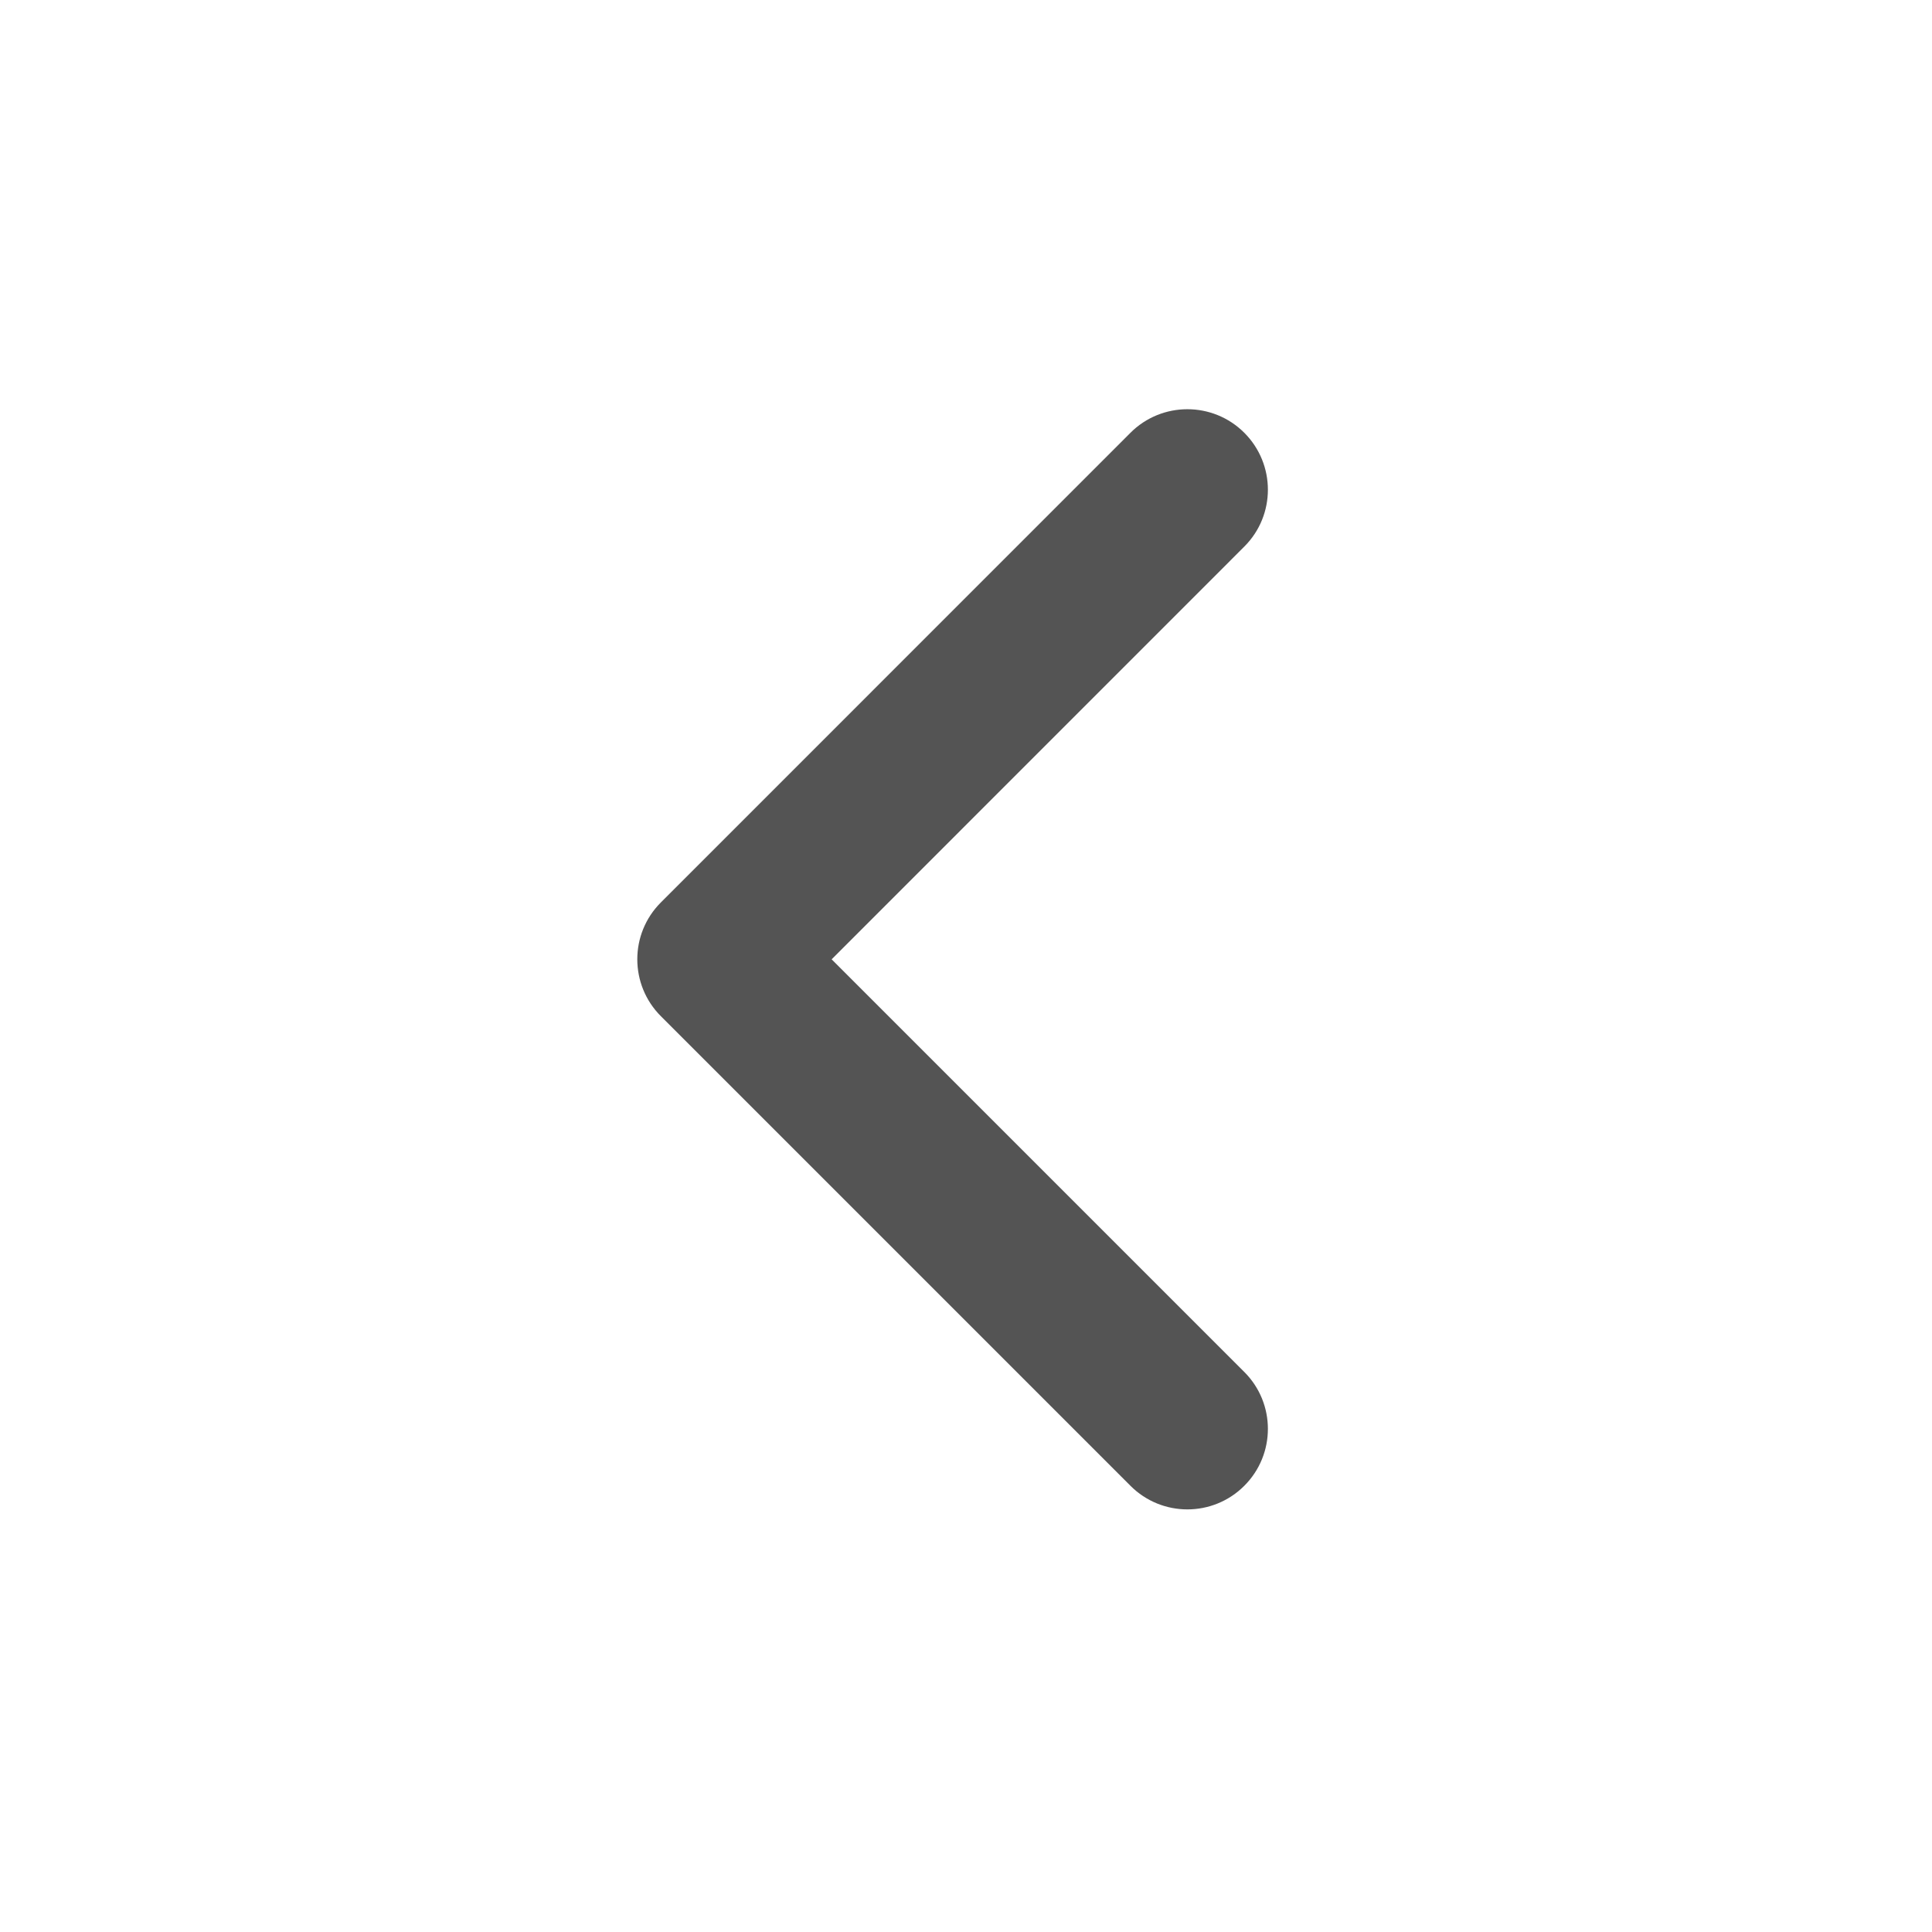
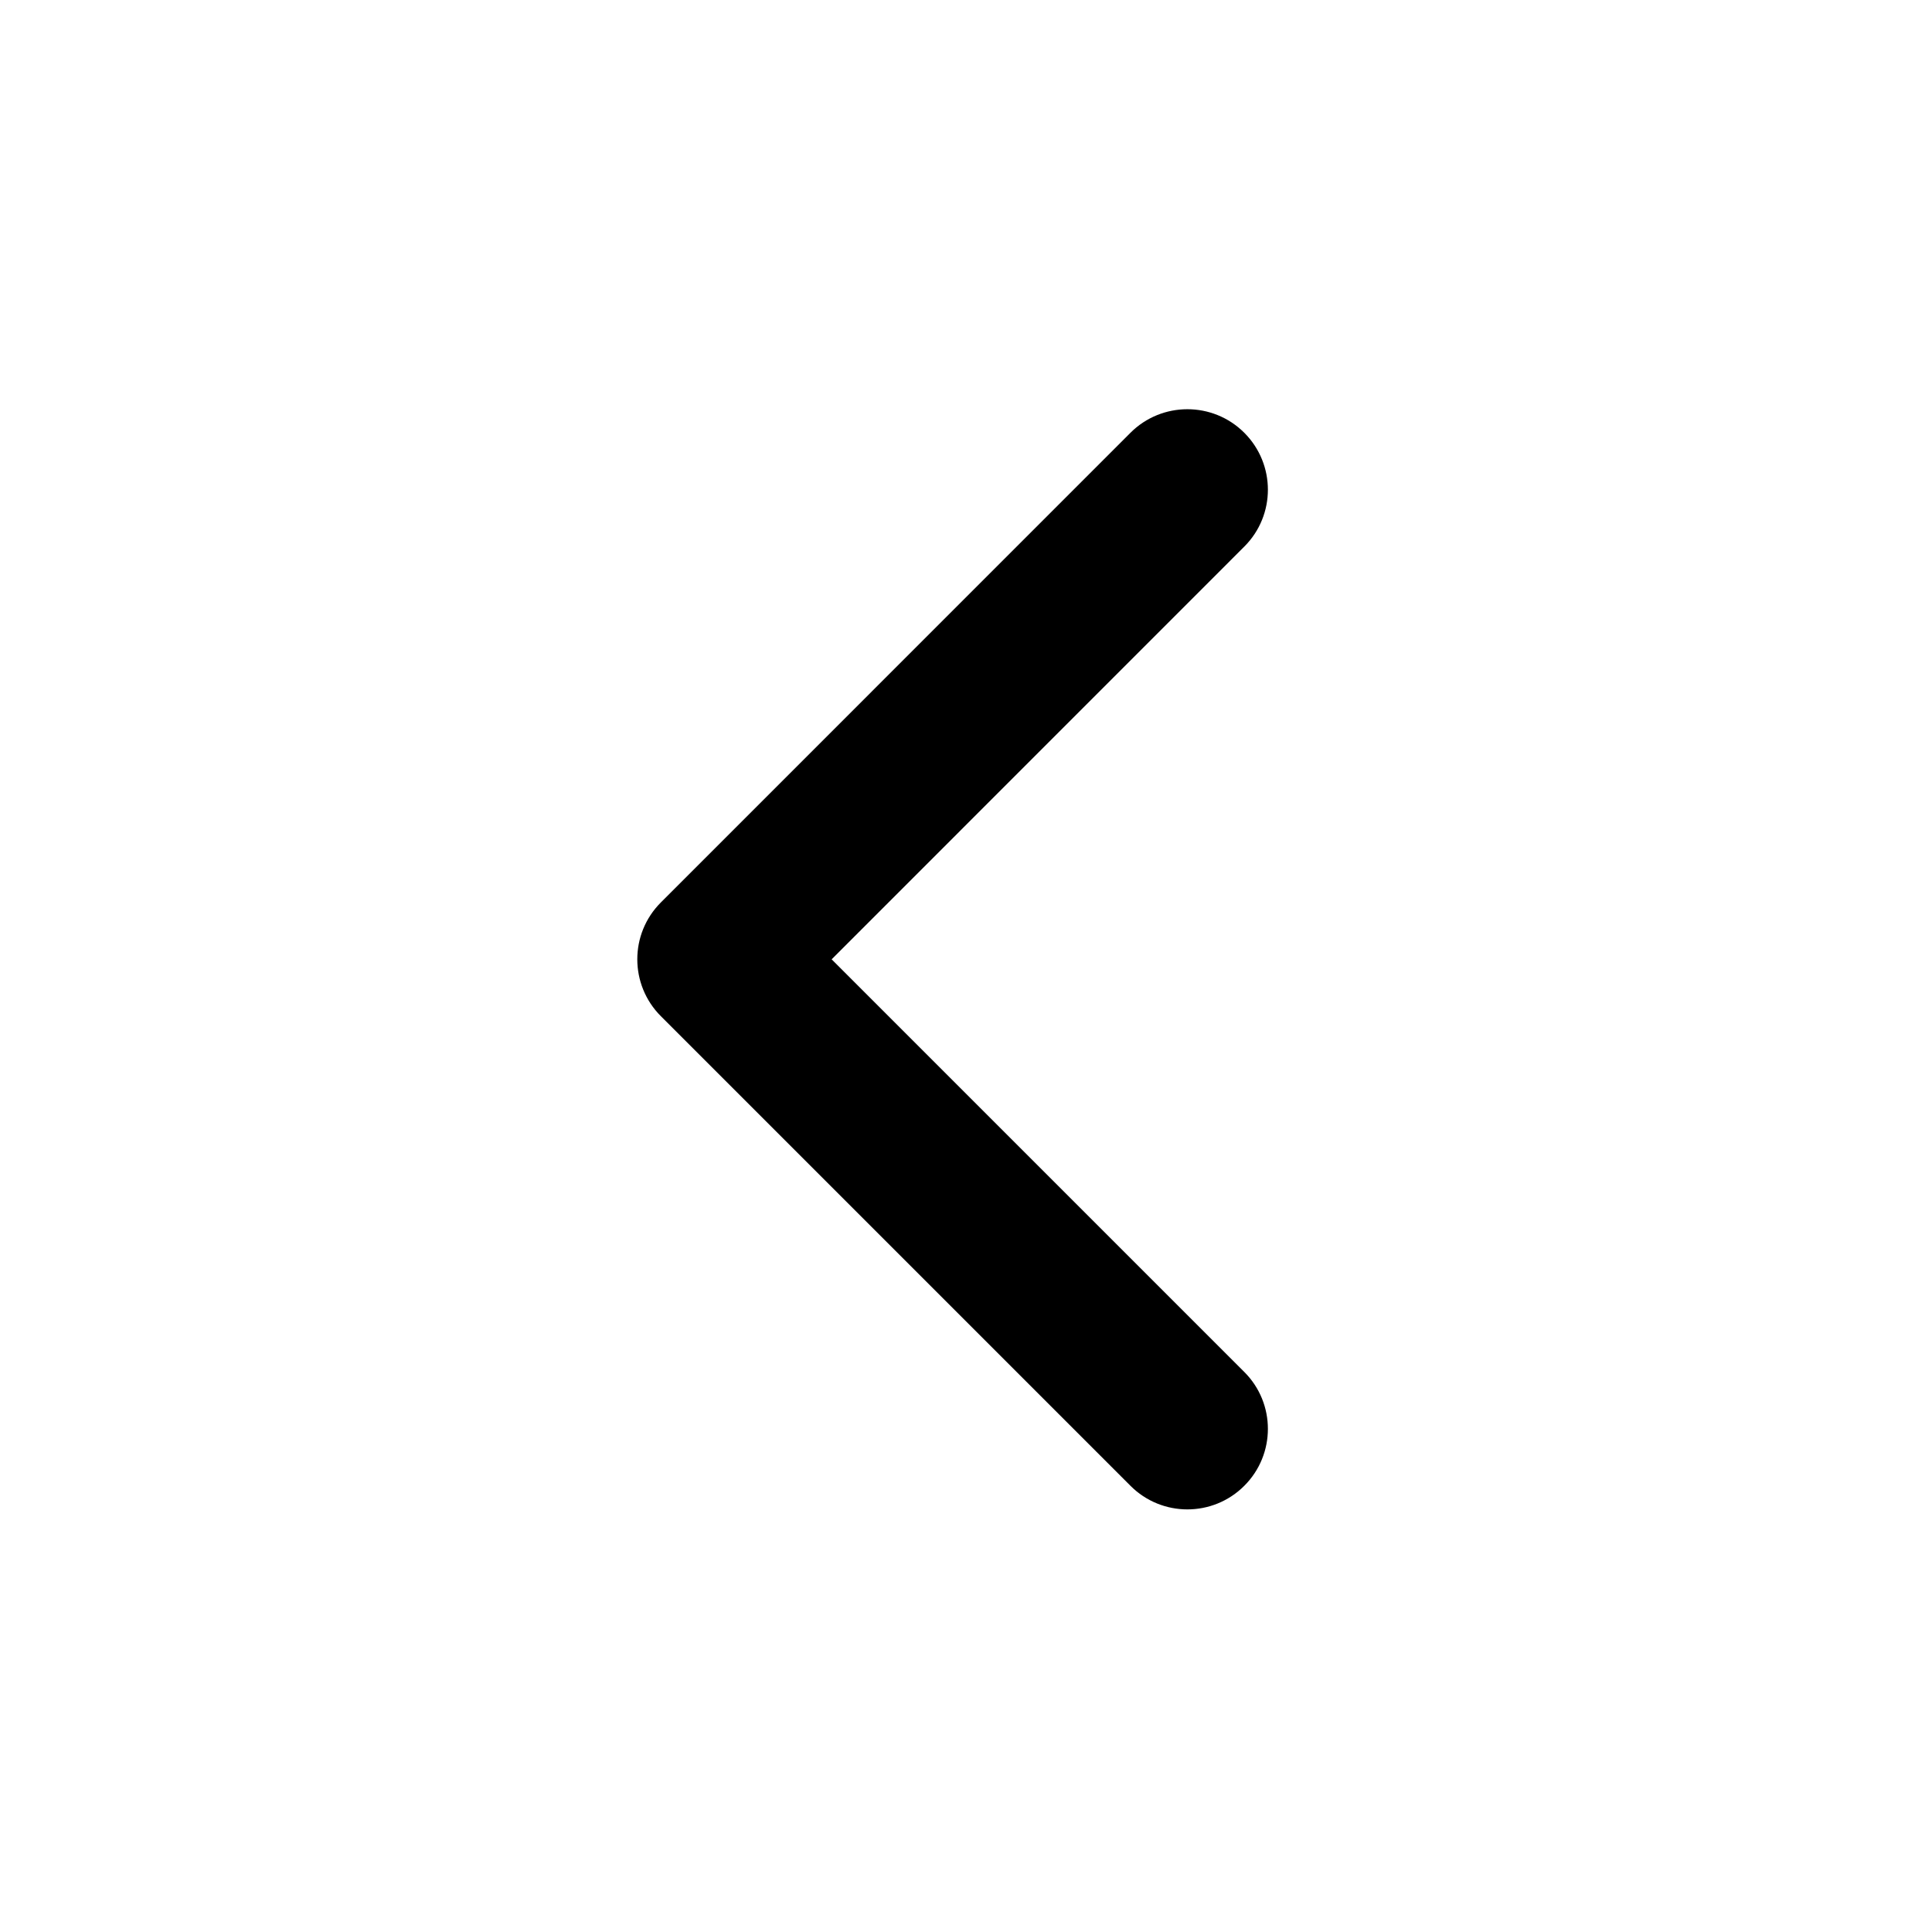
<svg xmlns="http://www.w3.org/2000/svg" width="24" height="24" viewBox="0 0 24 24" fill="none">
-   <path fill-rule="evenodd" clip-rule="evenodd" d="M15.457 5.376C15.848 5.767 15.848 6.4 15.457 6.79L10.331 11.917L15.457 17.043C15.848 17.433 15.848 18.067 15.457 18.457C15.067 18.848 14.433 18.848 14.043 18.457L8.21 12.624C7.819 12.233 7.819 11.6 8.21 11.21L14.043 5.376C14.433 4.986 15.067 4.986 15.457 5.376Z" fill="#545454" />
+   <path fill-rule="evenodd" clip-rule="evenodd" d="M15.457 5.376C15.848 5.767 15.848 6.4 15.457 6.79L10.331 11.917L15.457 17.043C15.848 17.433 15.848 18.067 15.457 18.457C15.067 18.848 14.433 18.848 14.043 18.457L8.21 12.624C7.819 12.233 7.819 11.6 8.21 11.21L14.043 5.376C14.433 4.986 15.067 4.986 15.457 5.376Z" fill="currentColor" />
</svg>
